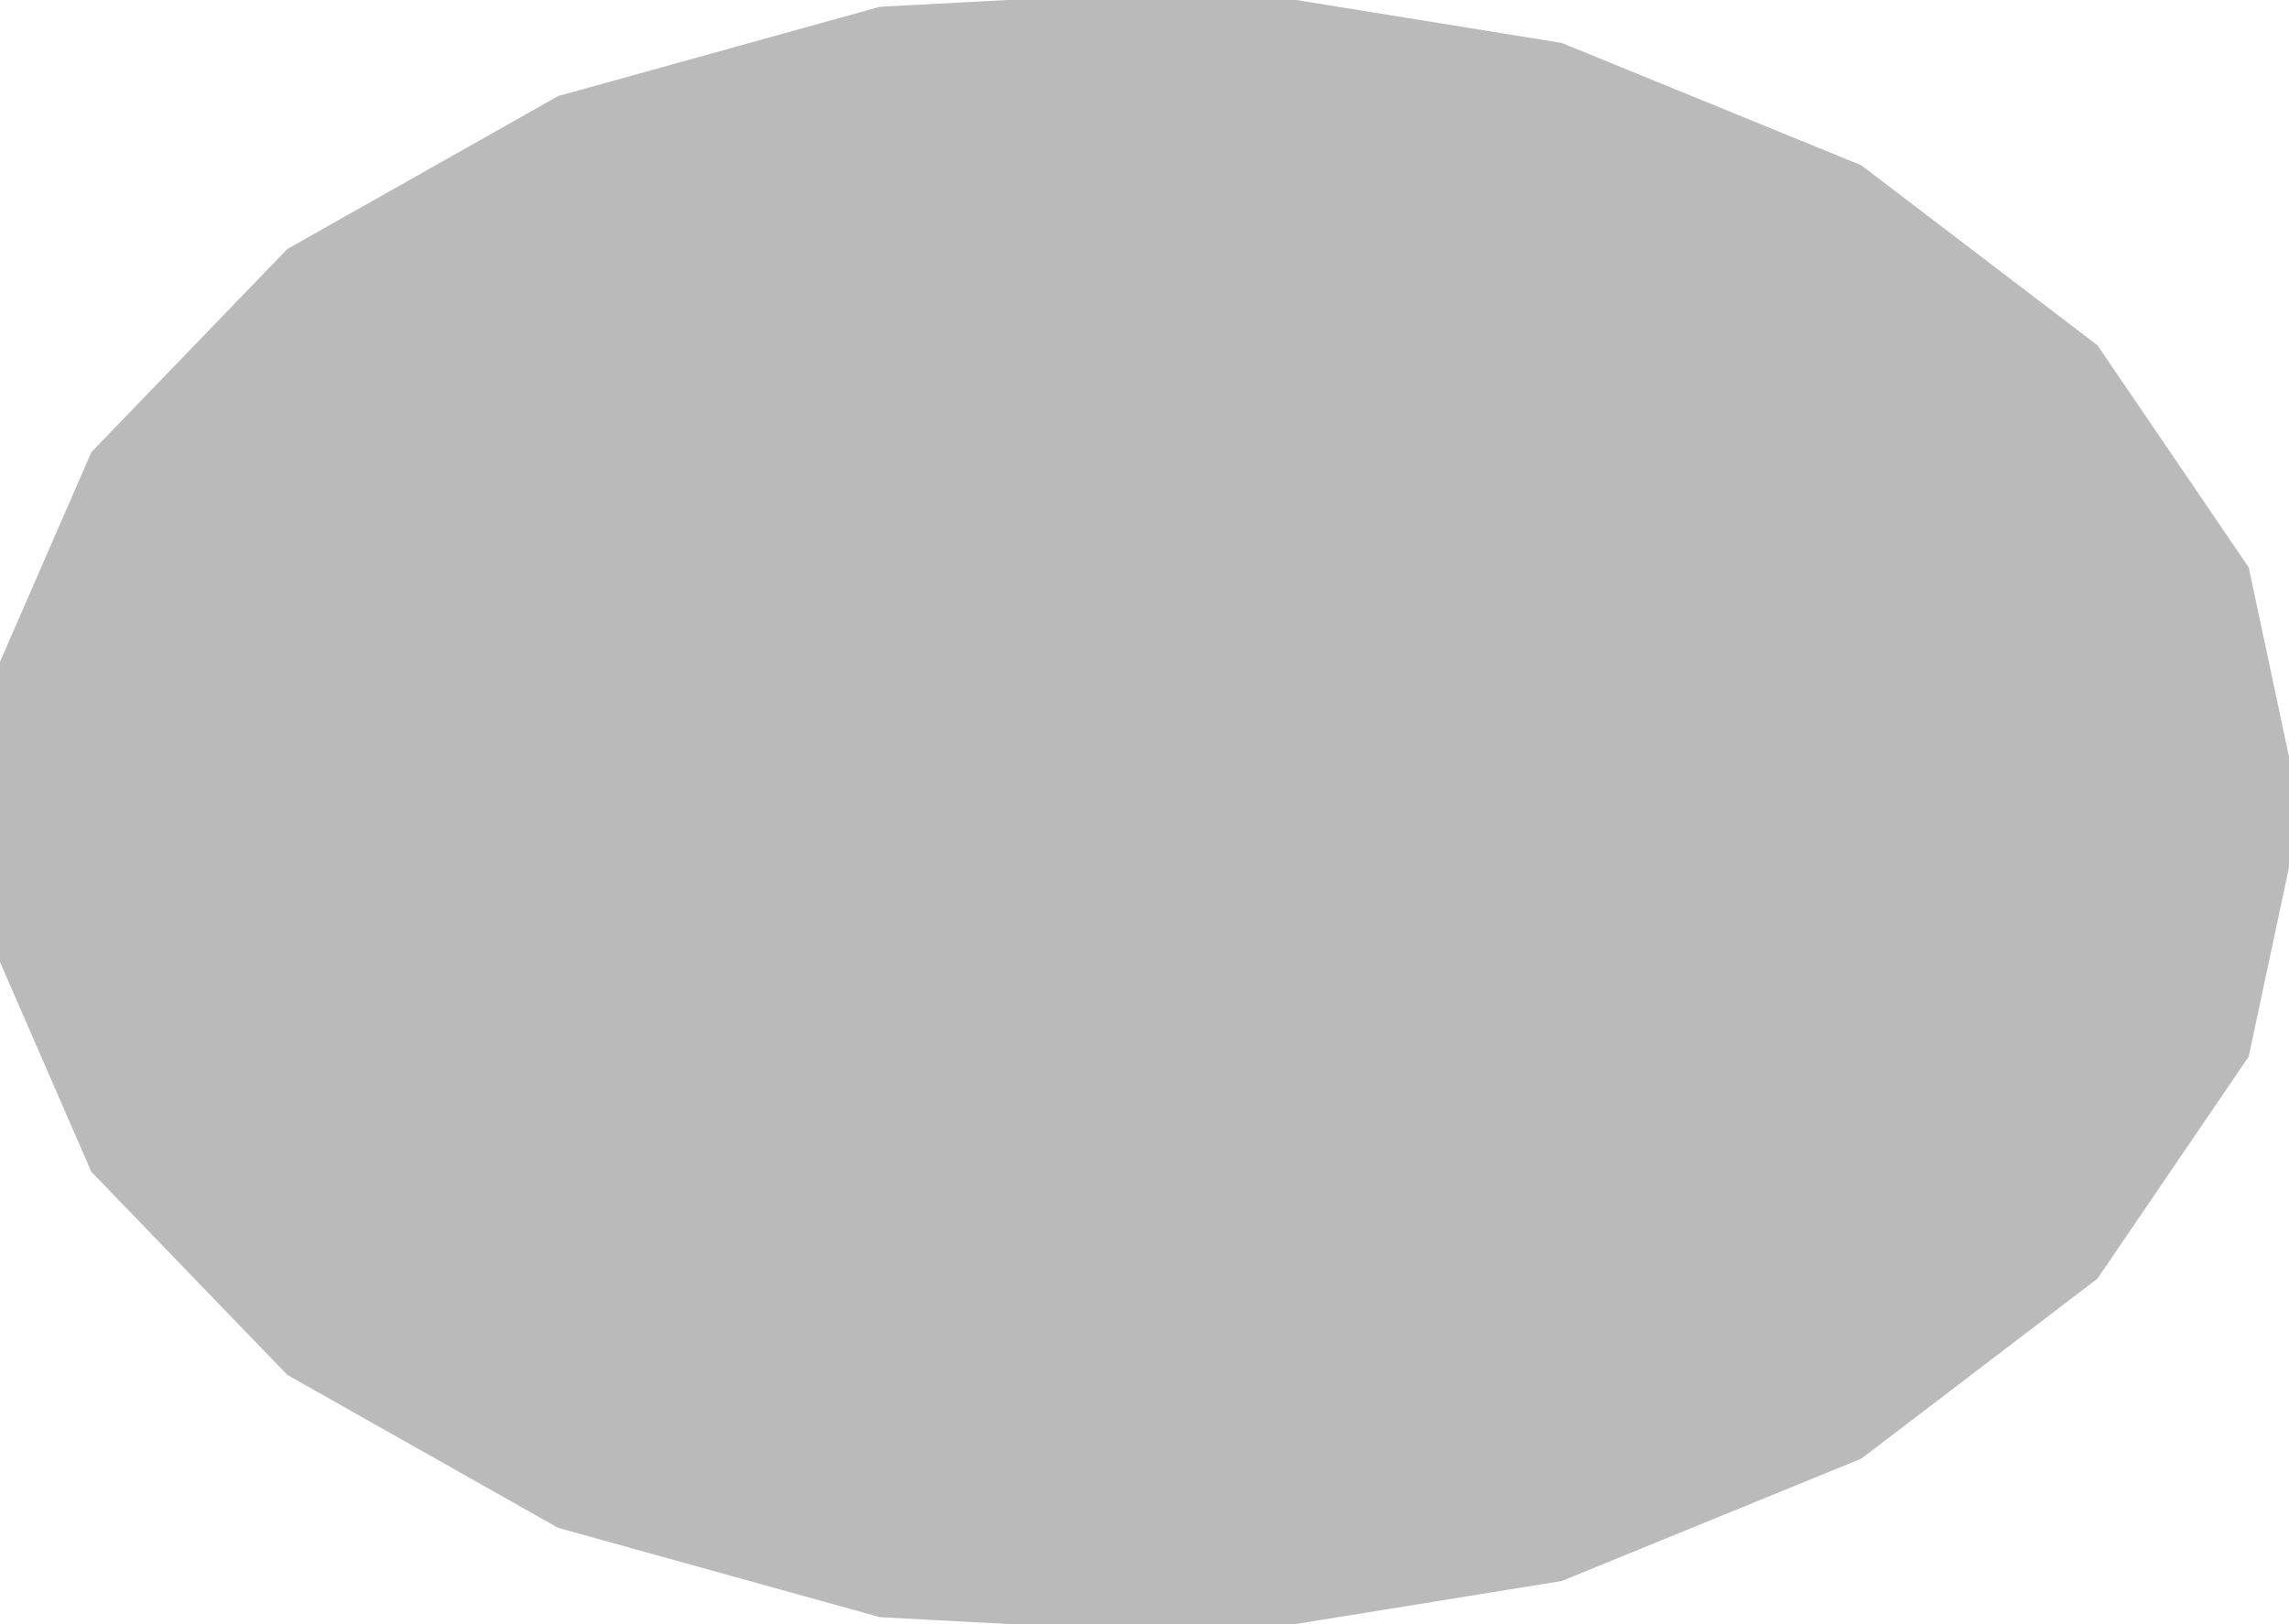
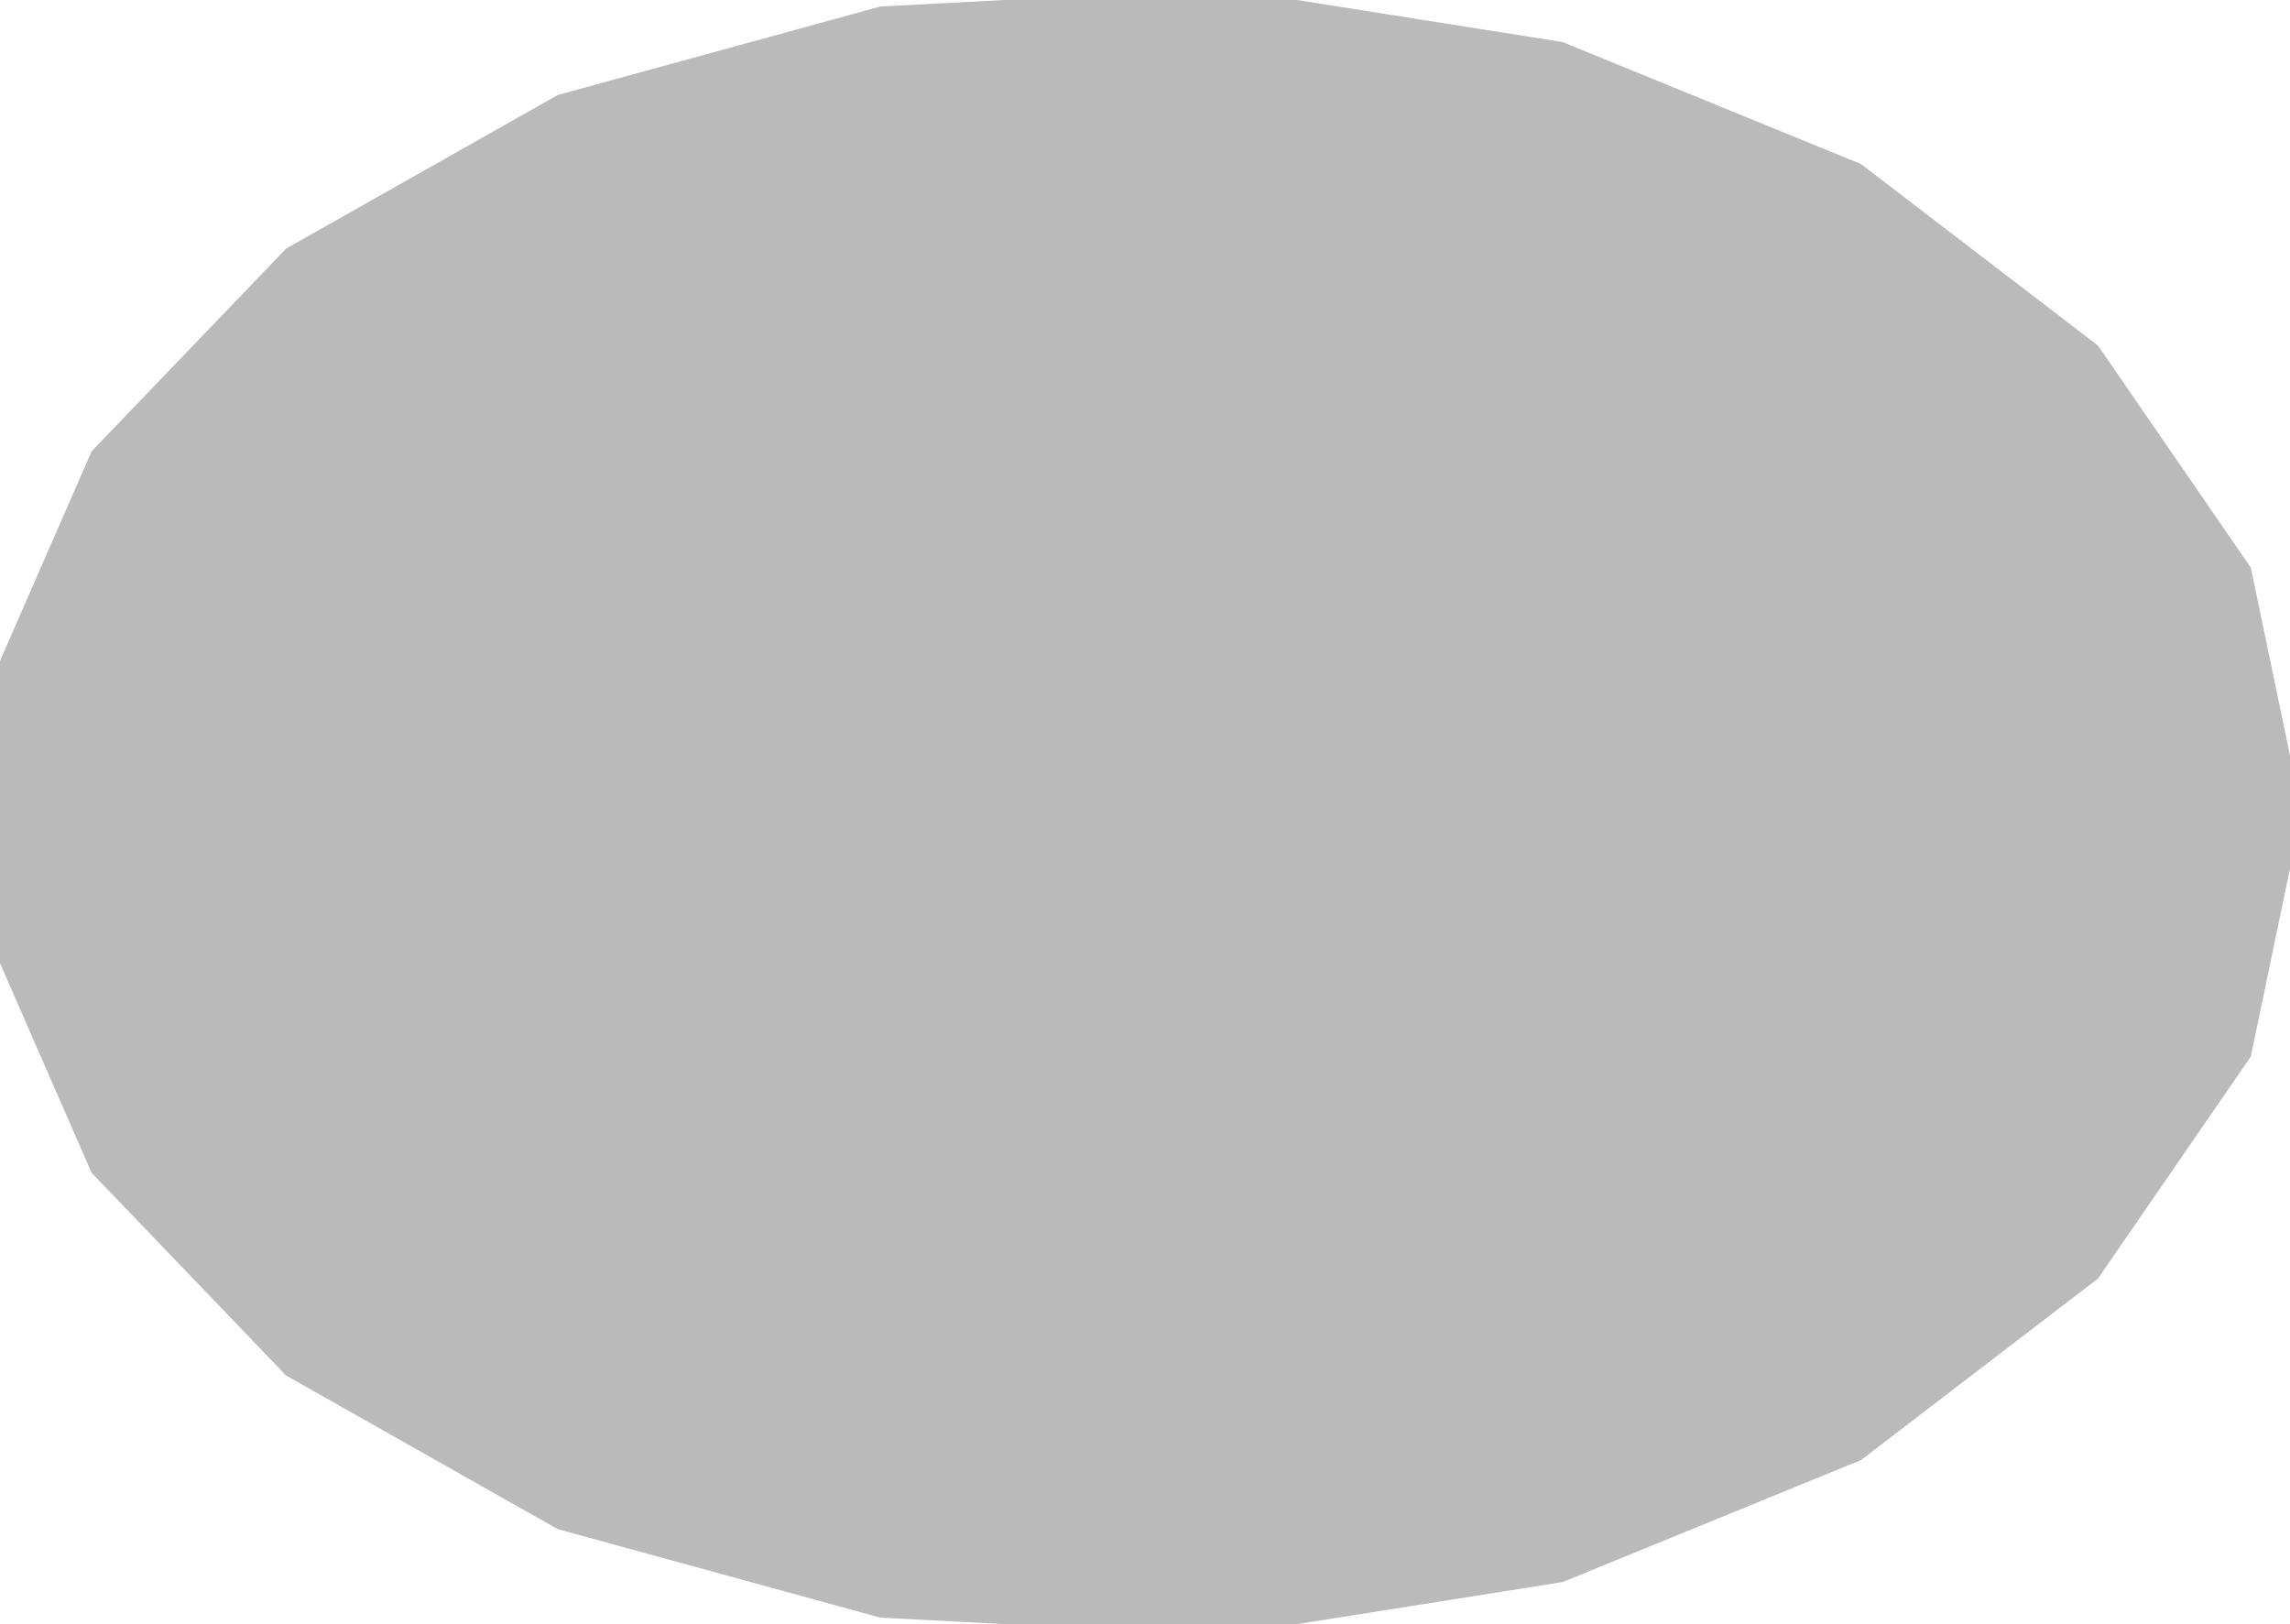
- <svg xmlns="http://www.w3.org/2000/svg" baseProfile="tiny" height="7.056mm" width="9.944mm" viewBox="-4.944 -3.528 9.944 7.056" version="1.1" stroke="black" stroke-width=".1" fill="none">
-   <path fill="#bababa" stroke="#bababa" d="M4.778 -1.043 L5 -2.1664437030601648e-16 L4.778 1.043 L4.131 1.993 L3.117 2.766 L1.827 3.293 L0.374 3.528 L-1.113 3.449 L-2.5 3.064 L-3.665 2.406 L-4.505 1.535 L-4.944 0.527 L-4.944 -0.527 L-4.505 -1.535 L-3.665 -2.406 L-2.5 -3.064 L-1.113 -3.449 L0.374 -3.528 L1.827 -3.293 L3.117 -2.766 L4.131 -1.993 z" />
+ <svg xmlns="http://www.w3.org/2000/svg" baseProfile="tiny" height="7.049mm" width="9.94mm" viewBox="-4.94 -3.525 9.94 7.049" version="1.1" stroke="black" stroke-width=".1" fill="none">
+   <path fill="#bababa" stroke="#bababa" d="M4.783 -1.041 L5 0 L4.783 1.041 L4.13 1.99 L3.113 2.769 L1.829 3.294 L0.37 3.525 L-1.111 3.447 L-2.5 3.066 L-3.667 2.406 L-4.5 1.538 L-4.94 0.531 L-4.94 -0.531 L-4.5 -1.538 L-3.667 -2.406 L-2.5 -3.066 L-1.111 -3.447 L0.37 -3.525 L1.829 -3.294 L3.113 -2.769 L4.13 -1.99 z" />
</svg>
